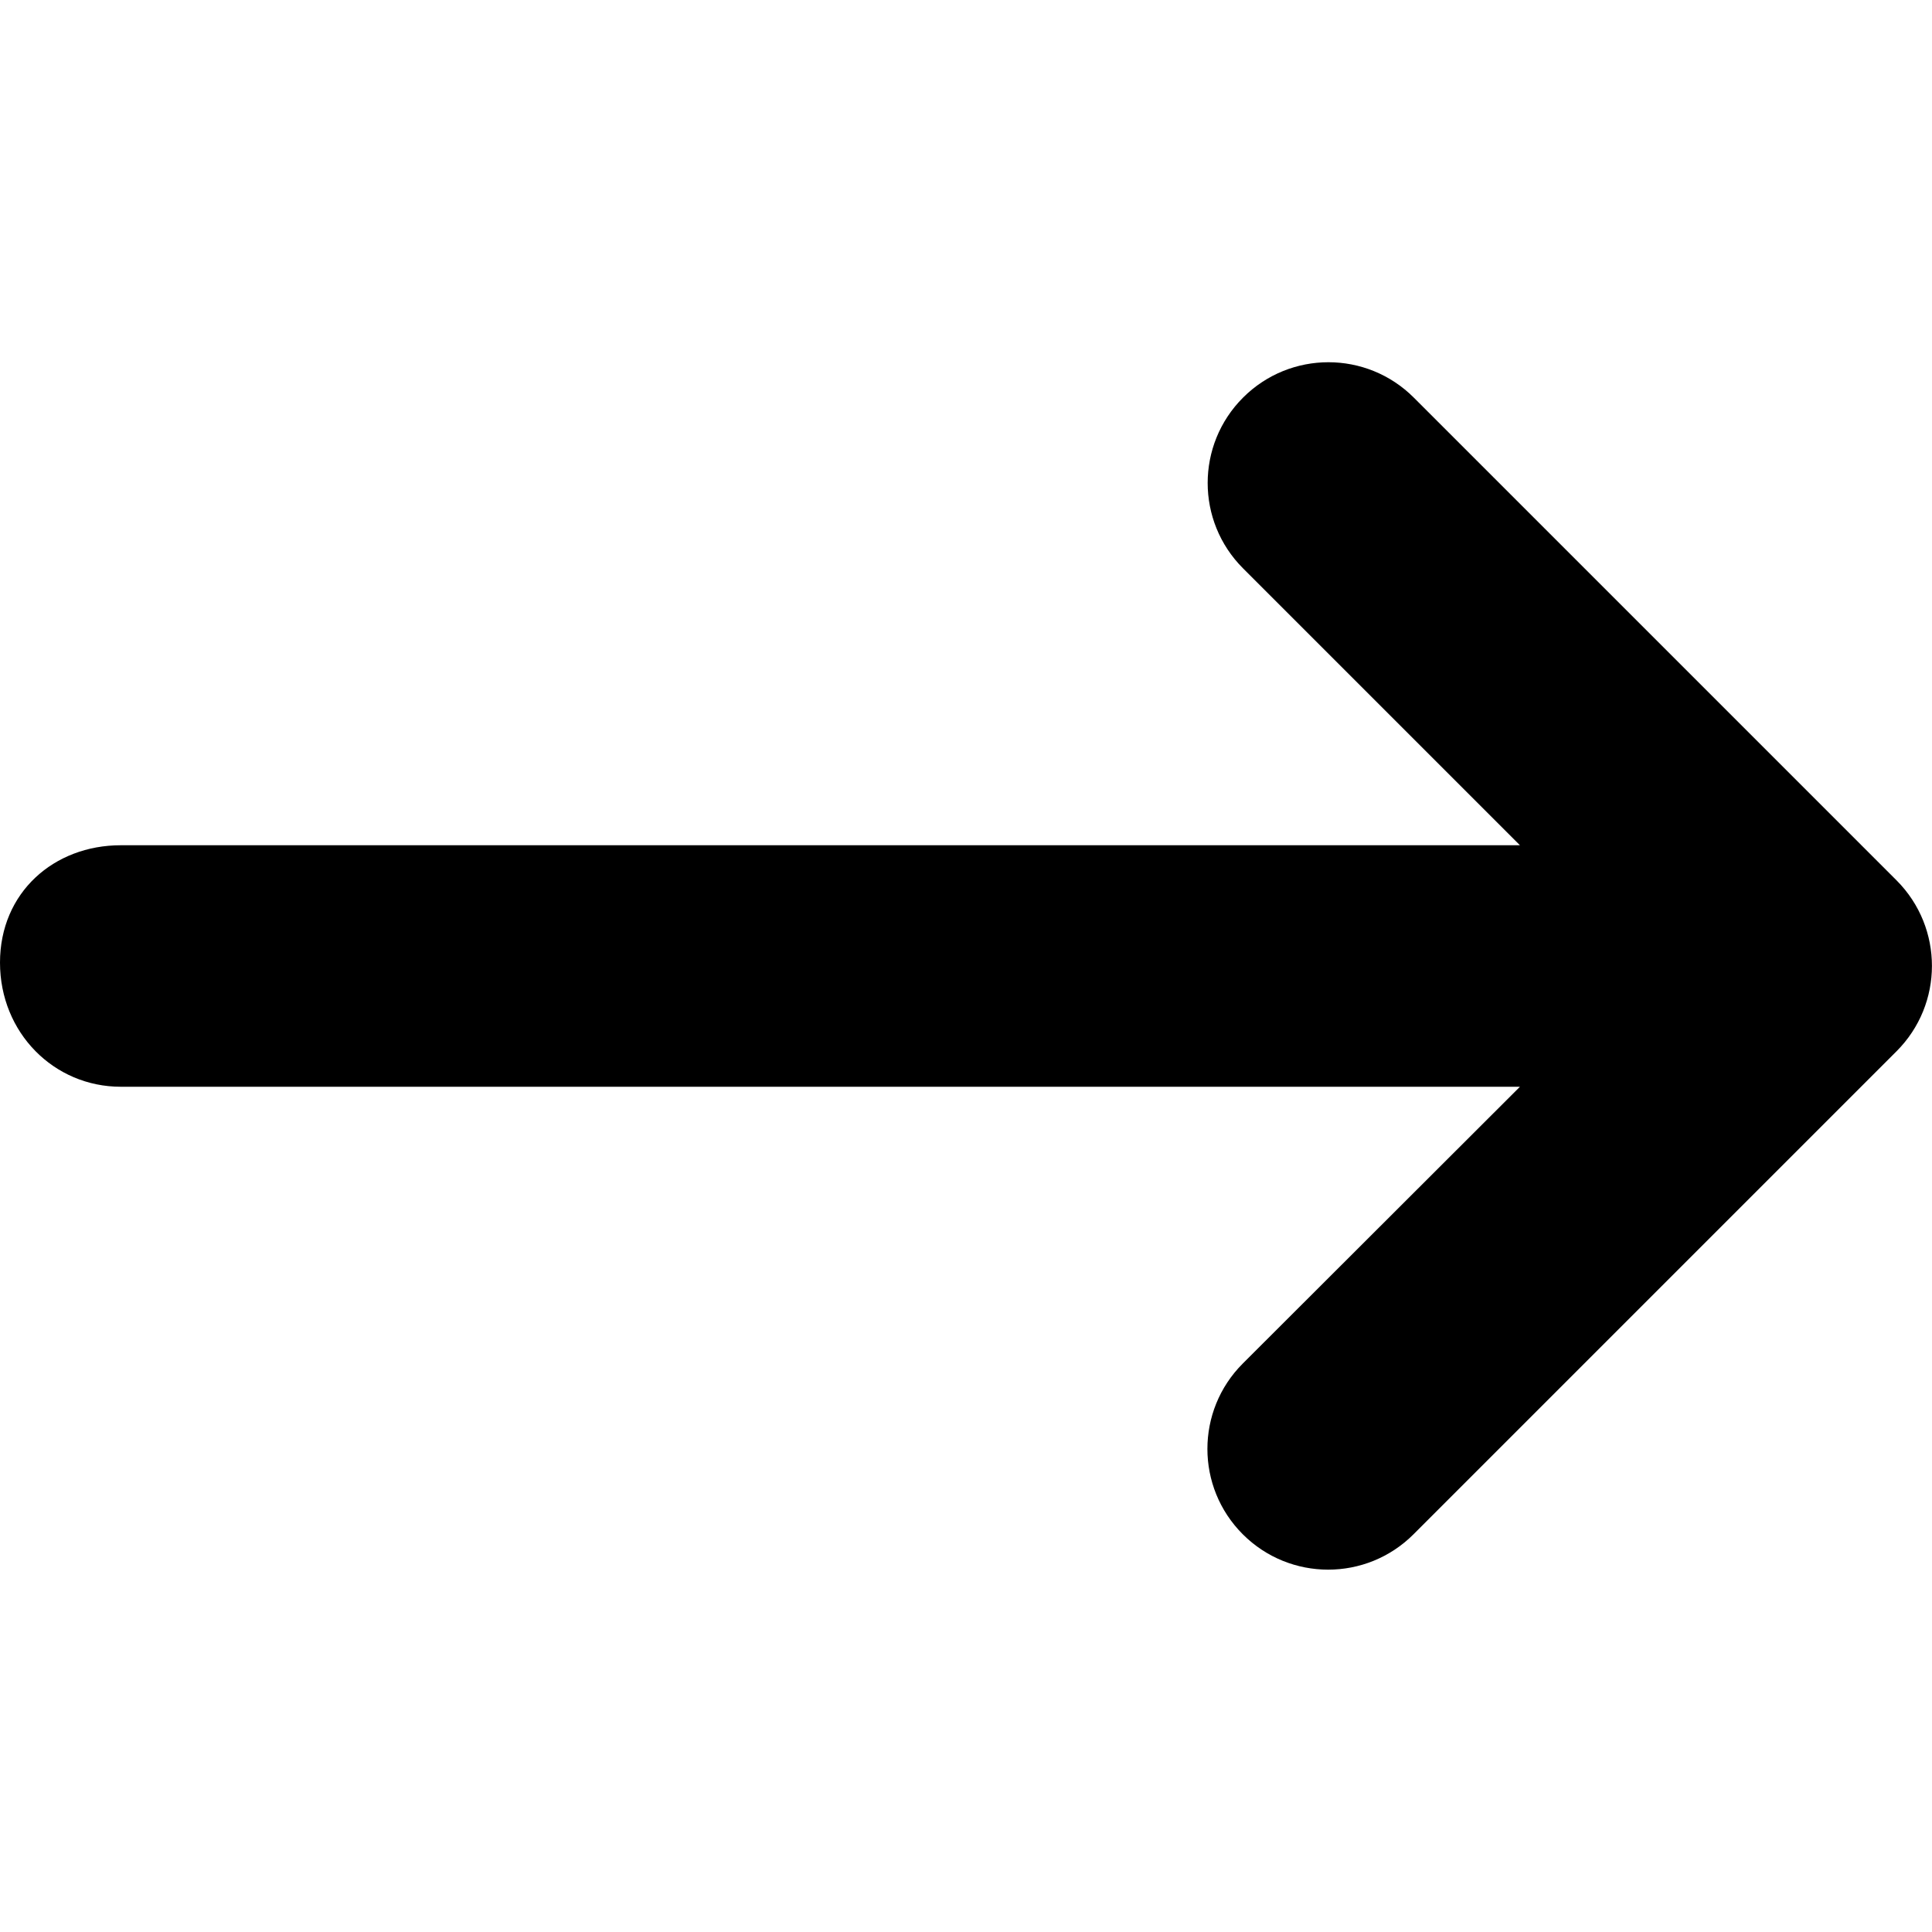
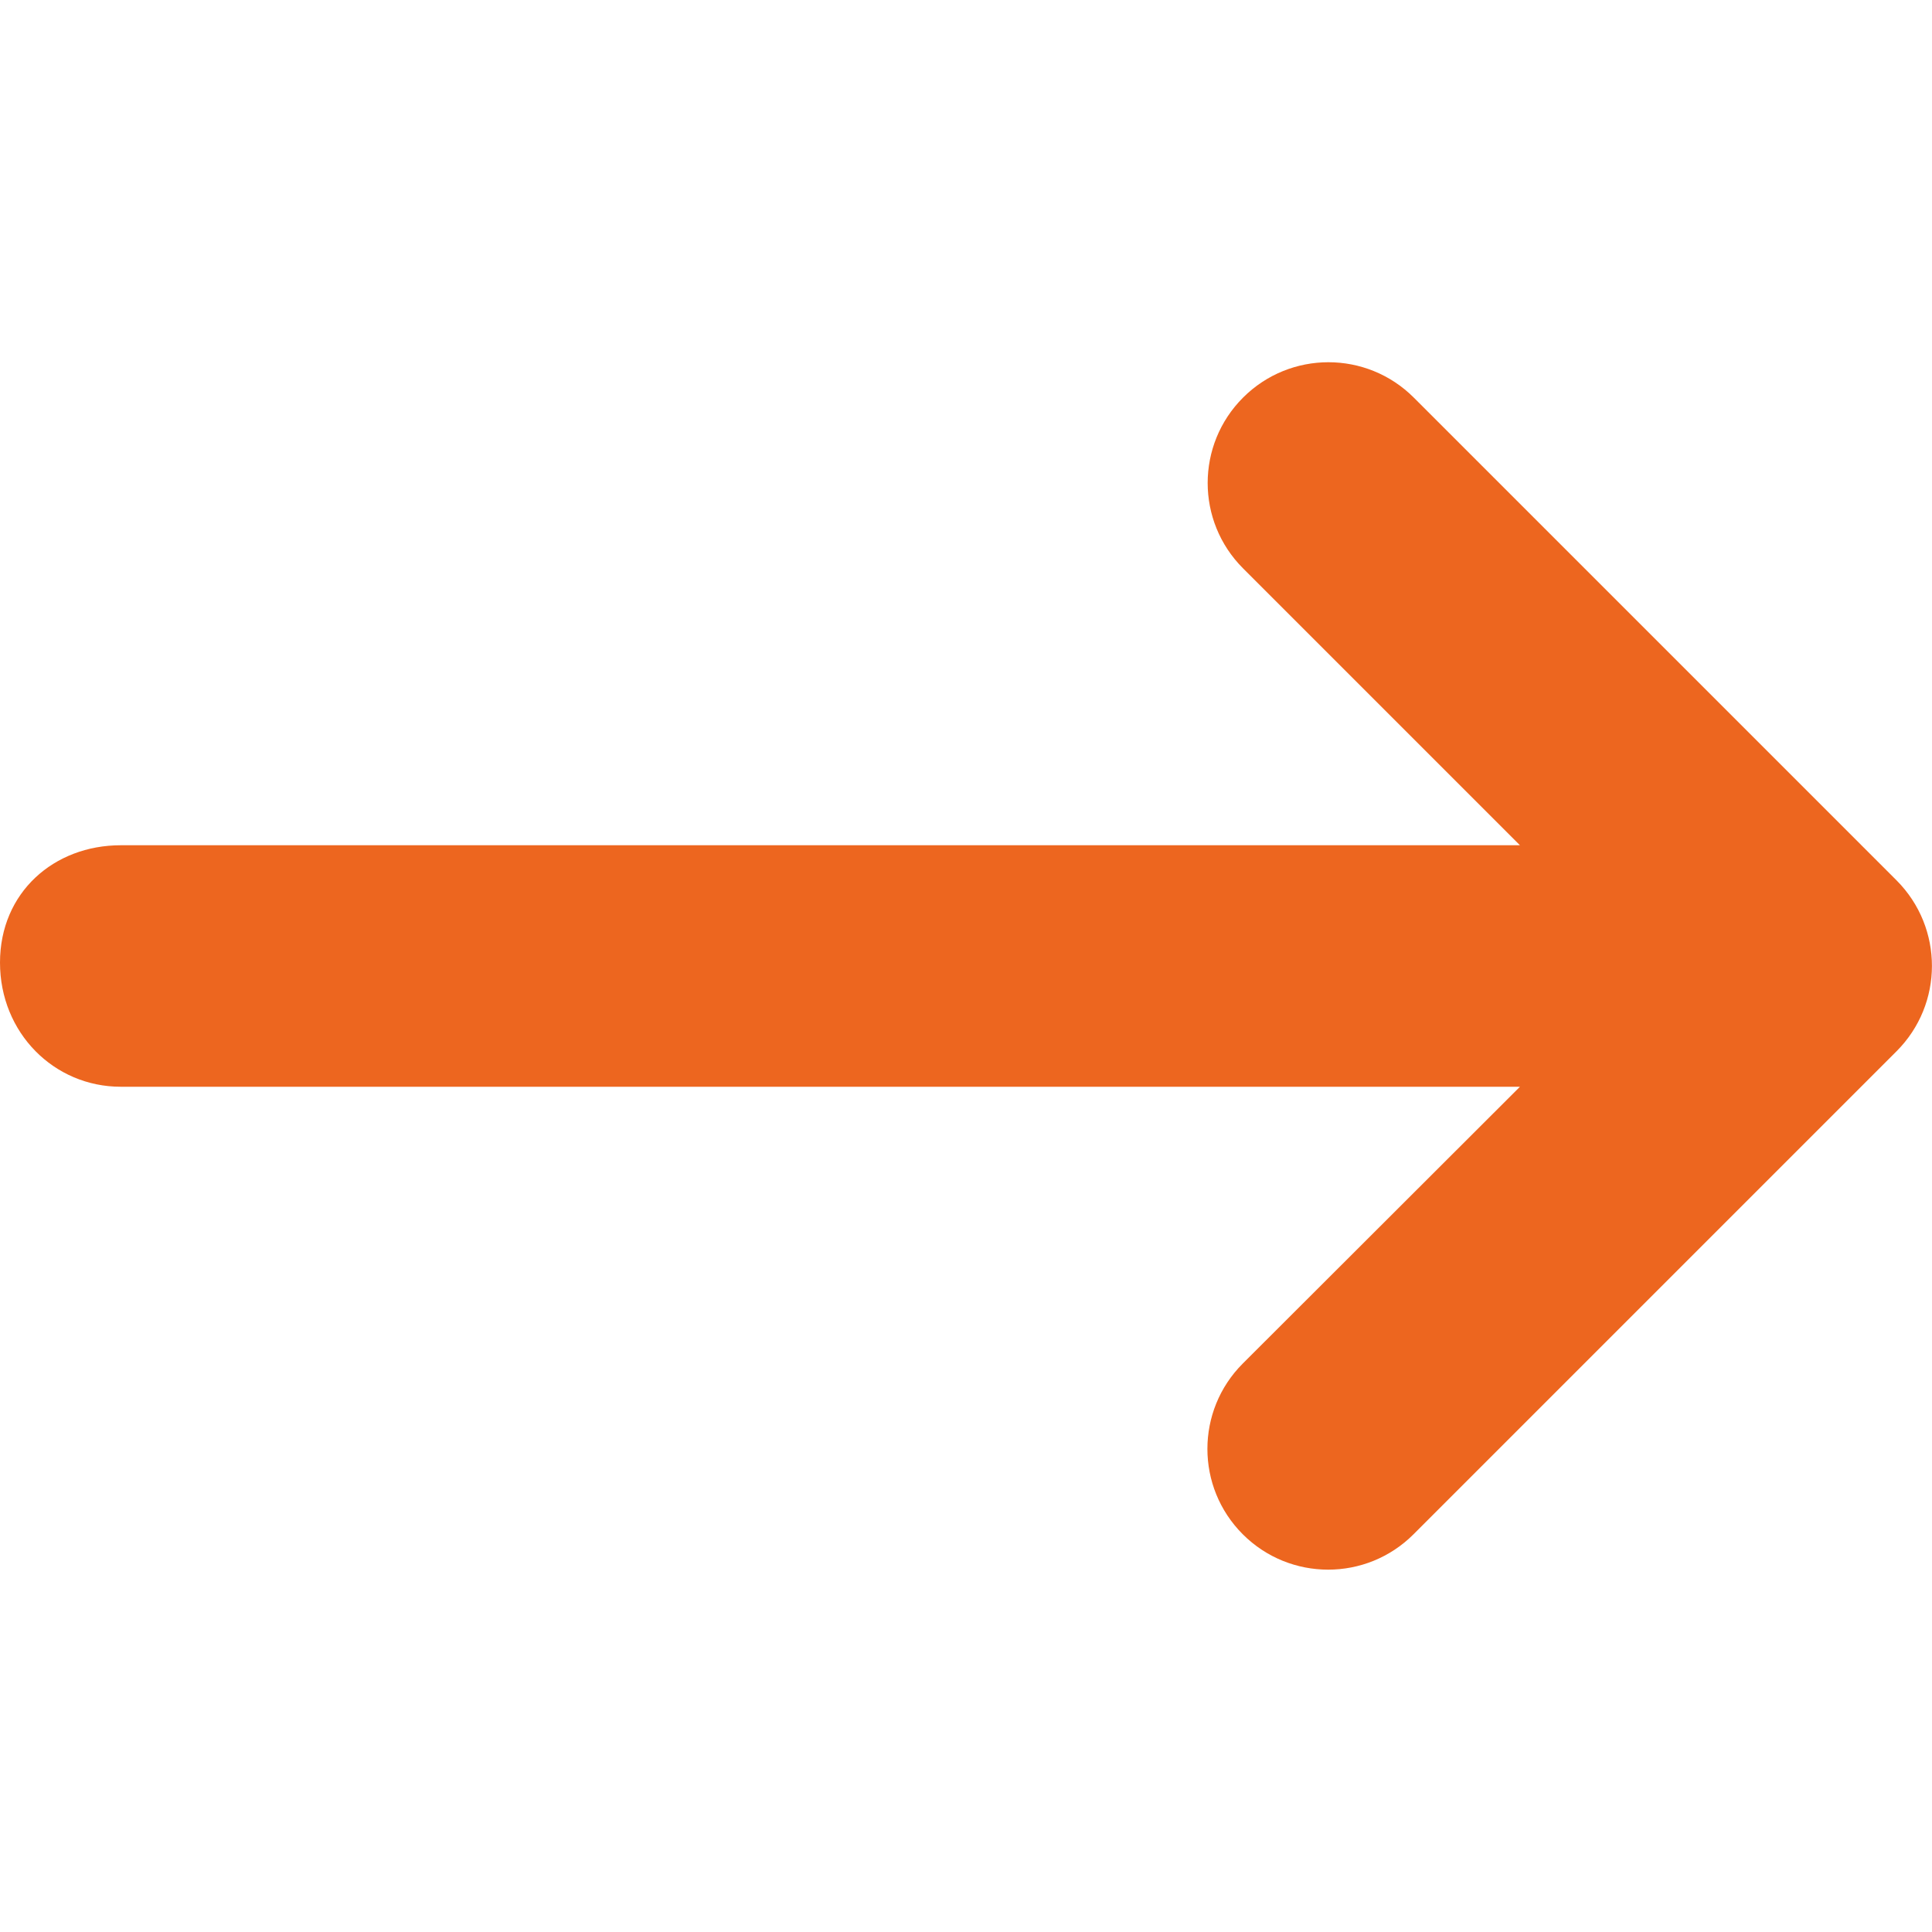
<svg xmlns="http://www.w3.org/2000/svg" viewBox="0 0 512 512">
-   <path d="M502.6 278.6l-128 128c-12.51 12.51-32.76 12.49-45.25 0c-12.5-12.5-12.5-32.75 0-45.25L402.8 288H32C14.31 288 0 273.7 0 255.1S14.31 224 32 224h370.8l-73.38-73.38c-12.5-12.5-12.5-32.75 0-45.25s32.75-12.5 45.25 0l128 128C515.1 245.9 515.1 266.1 502.6 278.6z" />
+   <path d="M502.6 278.6l-128 128c-12.51 12.51-32.76 12.49-45.25 0c-12.5-12.5-12.5-32.75 0-45.25L402.8 288H32C14.31 288 0 273.7 0 255.1S14.31 224 32 224h370.8l-73.38-73.38c-12.5-12.5-12.5-32.75 0-45.25s32.75-12.5 45.25 0l128 128C515.1 245.9 515.1 266.1 502.6 278.6z" fill="#ED661F" />
</svg>
